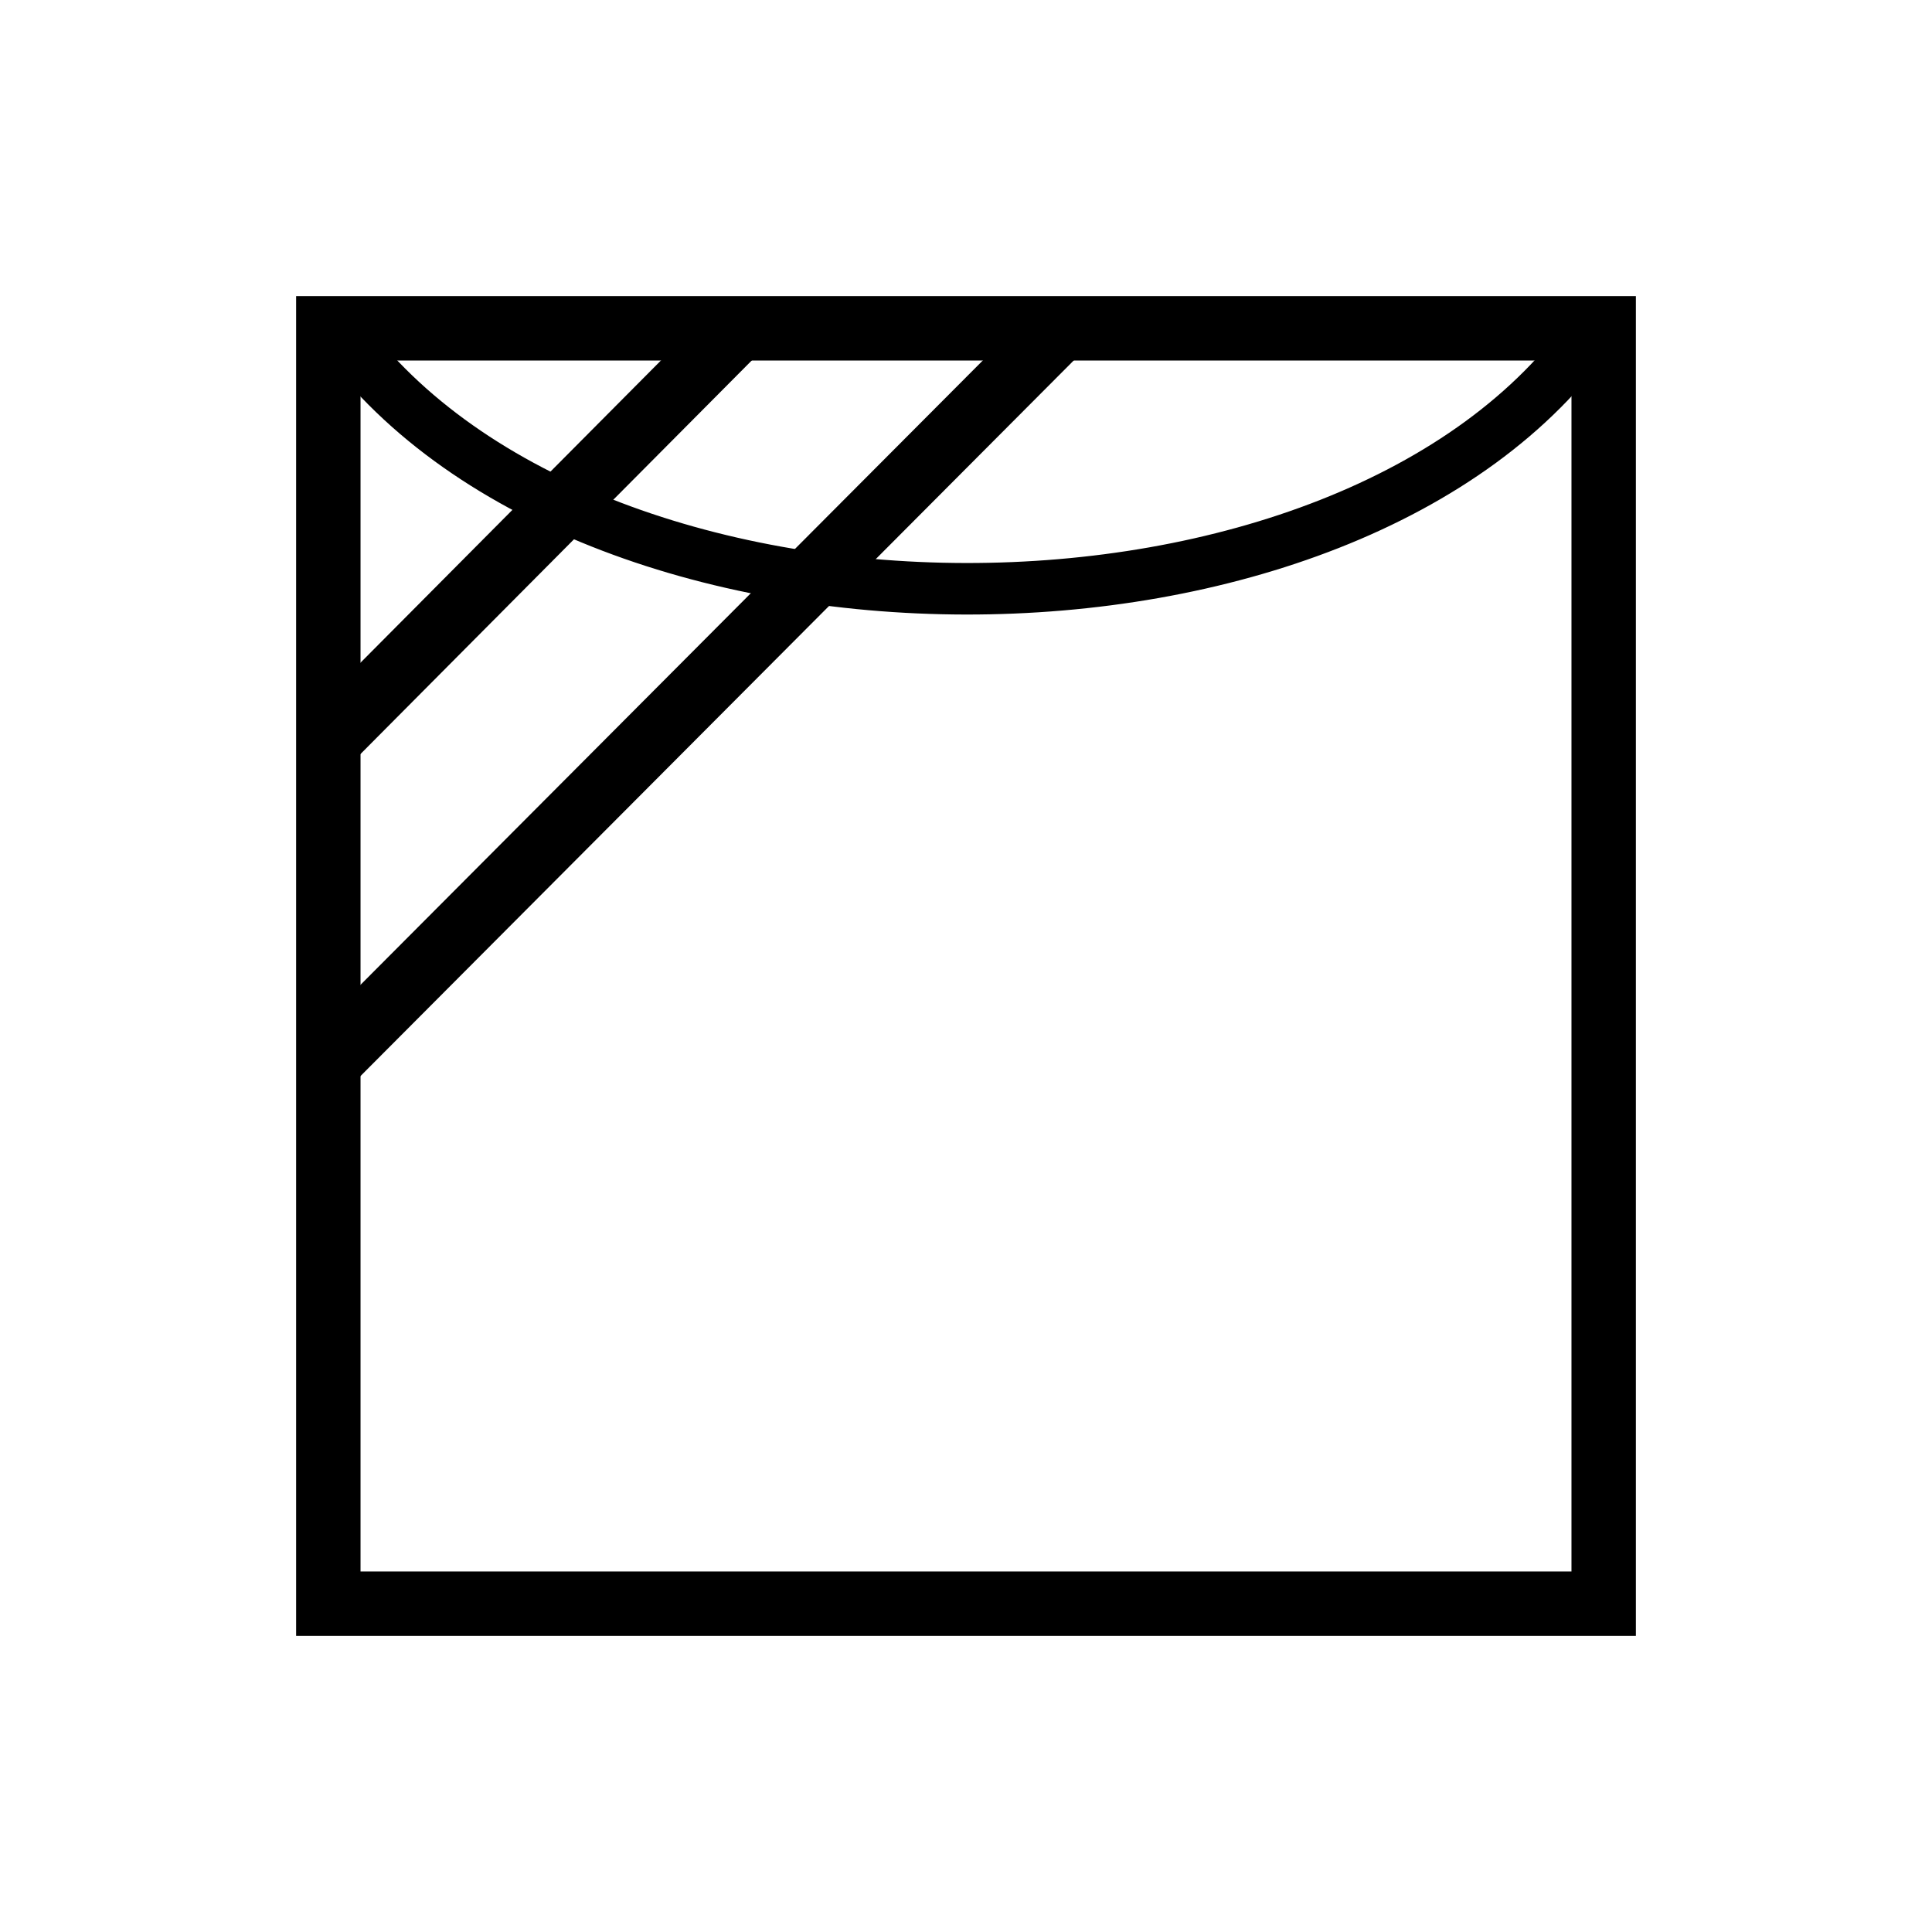
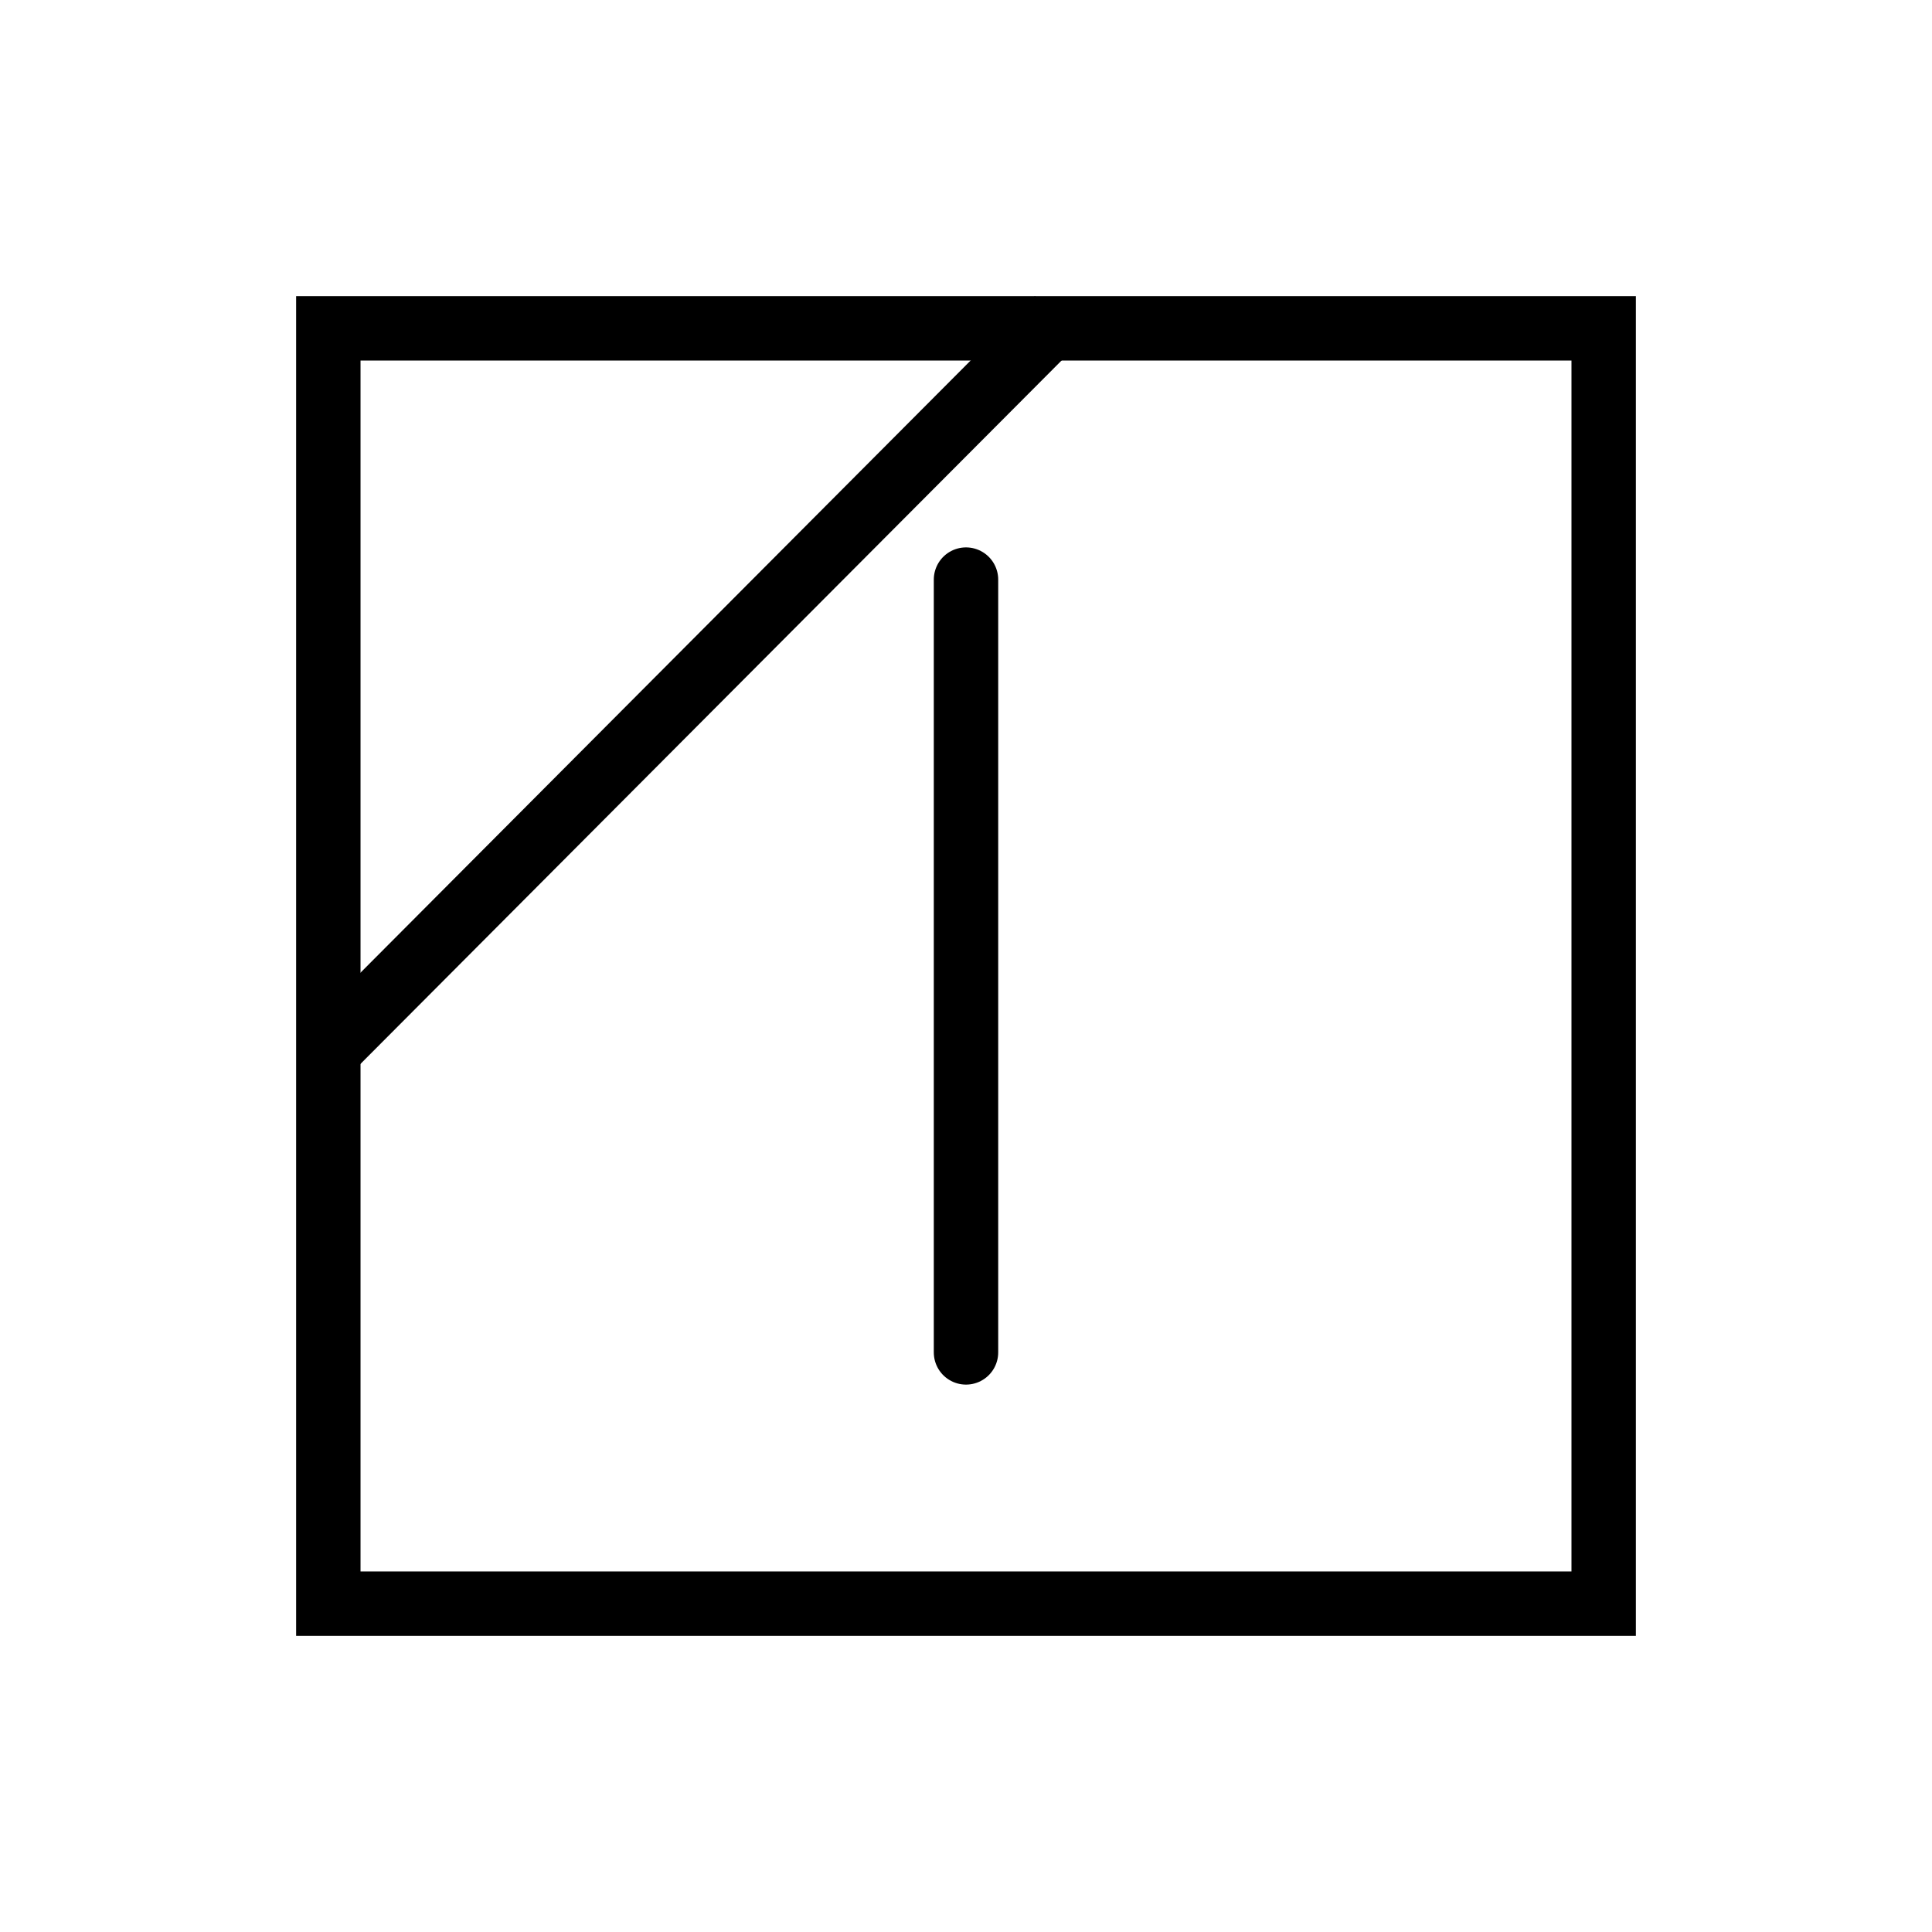
<svg xmlns="http://www.w3.org/2000/svg" version="1.0" x="0" y="0" width="375" height="375" id="svg1568">
-   <defs id="defs1570">
-     <defs id="defs1069" />
-   </defs>
-   <rect width="247.544" height="247.544" x="63.728" y="63.728" style="fill:none;fill-opacity:0.75;fill-rule:evenodd;stroke:#000000;stroke-width:12.5;stroke-linecap:butt;stroke-linejoin:miter;stroke-miterlimit:4;stroke-opacity:1" id="rect1542" />
-   <path d="M 65.018,63.047 C 112.5,131.25 262.5,131.25 309.326,63.704 C 309.326,63.704 309.326,63.704 309.326,63.704 C 309.326,63.704 309.326,63.704 309.326,63.704" style="fill:none;fill-opacity:0.75;fill-rule:evenodd;stroke:#000000;stroke-width:10;stroke-linecap:butt;stroke-linejoin:miter;stroke-miterlimit:4;stroke-opacity:1" id="path915" />
-   <path d="M 206.25,63.282 L 63.75,206.25" style="fill:none;fill-opacity:0.75;fill-rule:evenodd;stroke:#000000;stroke-width:12.5;stroke-linecap:butt;stroke-linejoin:miter;stroke-miterlimit:4;stroke-opacity:1" id="path1537" />
-   <path d="M 143.749,63.282 L 63.75,143.75" style="fill:none;fill-opacity:0.75;fill-rule:evenodd;stroke:#000000;stroke-width:12.5;stroke-linecap:butt;stroke-linejoin:miter;stroke-miterlimit:4;stroke-opacity:1" id="path1543" />
+   <defs id="defs1570" />
+   <rect width="247.544" height="247.544" x="63.728" y="-311.272" style="fill:none;fill-opacity:0.75;fill-rule:evenodd;stroke:#000000;stroke-width:12.5;stroke-linecap:butt;stroke-linejoin:miter;stroke-miterlimit:4;stroke-dasharray:none;stroke-opacity:1" id="rect1542" transform="rotate(90)" />
+   <path d="m 187.5,262.5 v -150" style="fill:none;fill-opacity:0.75;fill-rule:evenodd;stroke:#000000;stroke-width:12.5;stroke-linecap:round;stroke-linejoin:miter;stroke-miterlimit:4;stroke-dasharray:none;stroke-opacity:1" id="path1537" />
+   <path d="M 205.291,61.884 62.791,204.852" style="fill:none;fill-opacity:0.75;fill-rule:evenodd;stroke:#000000;stroke-width:12.5;stroke-linecap:butt;stroke-linejoin:miter;stroke-miterlimit:4;stroke-opacity:1" id="path1152" />
</svg>
